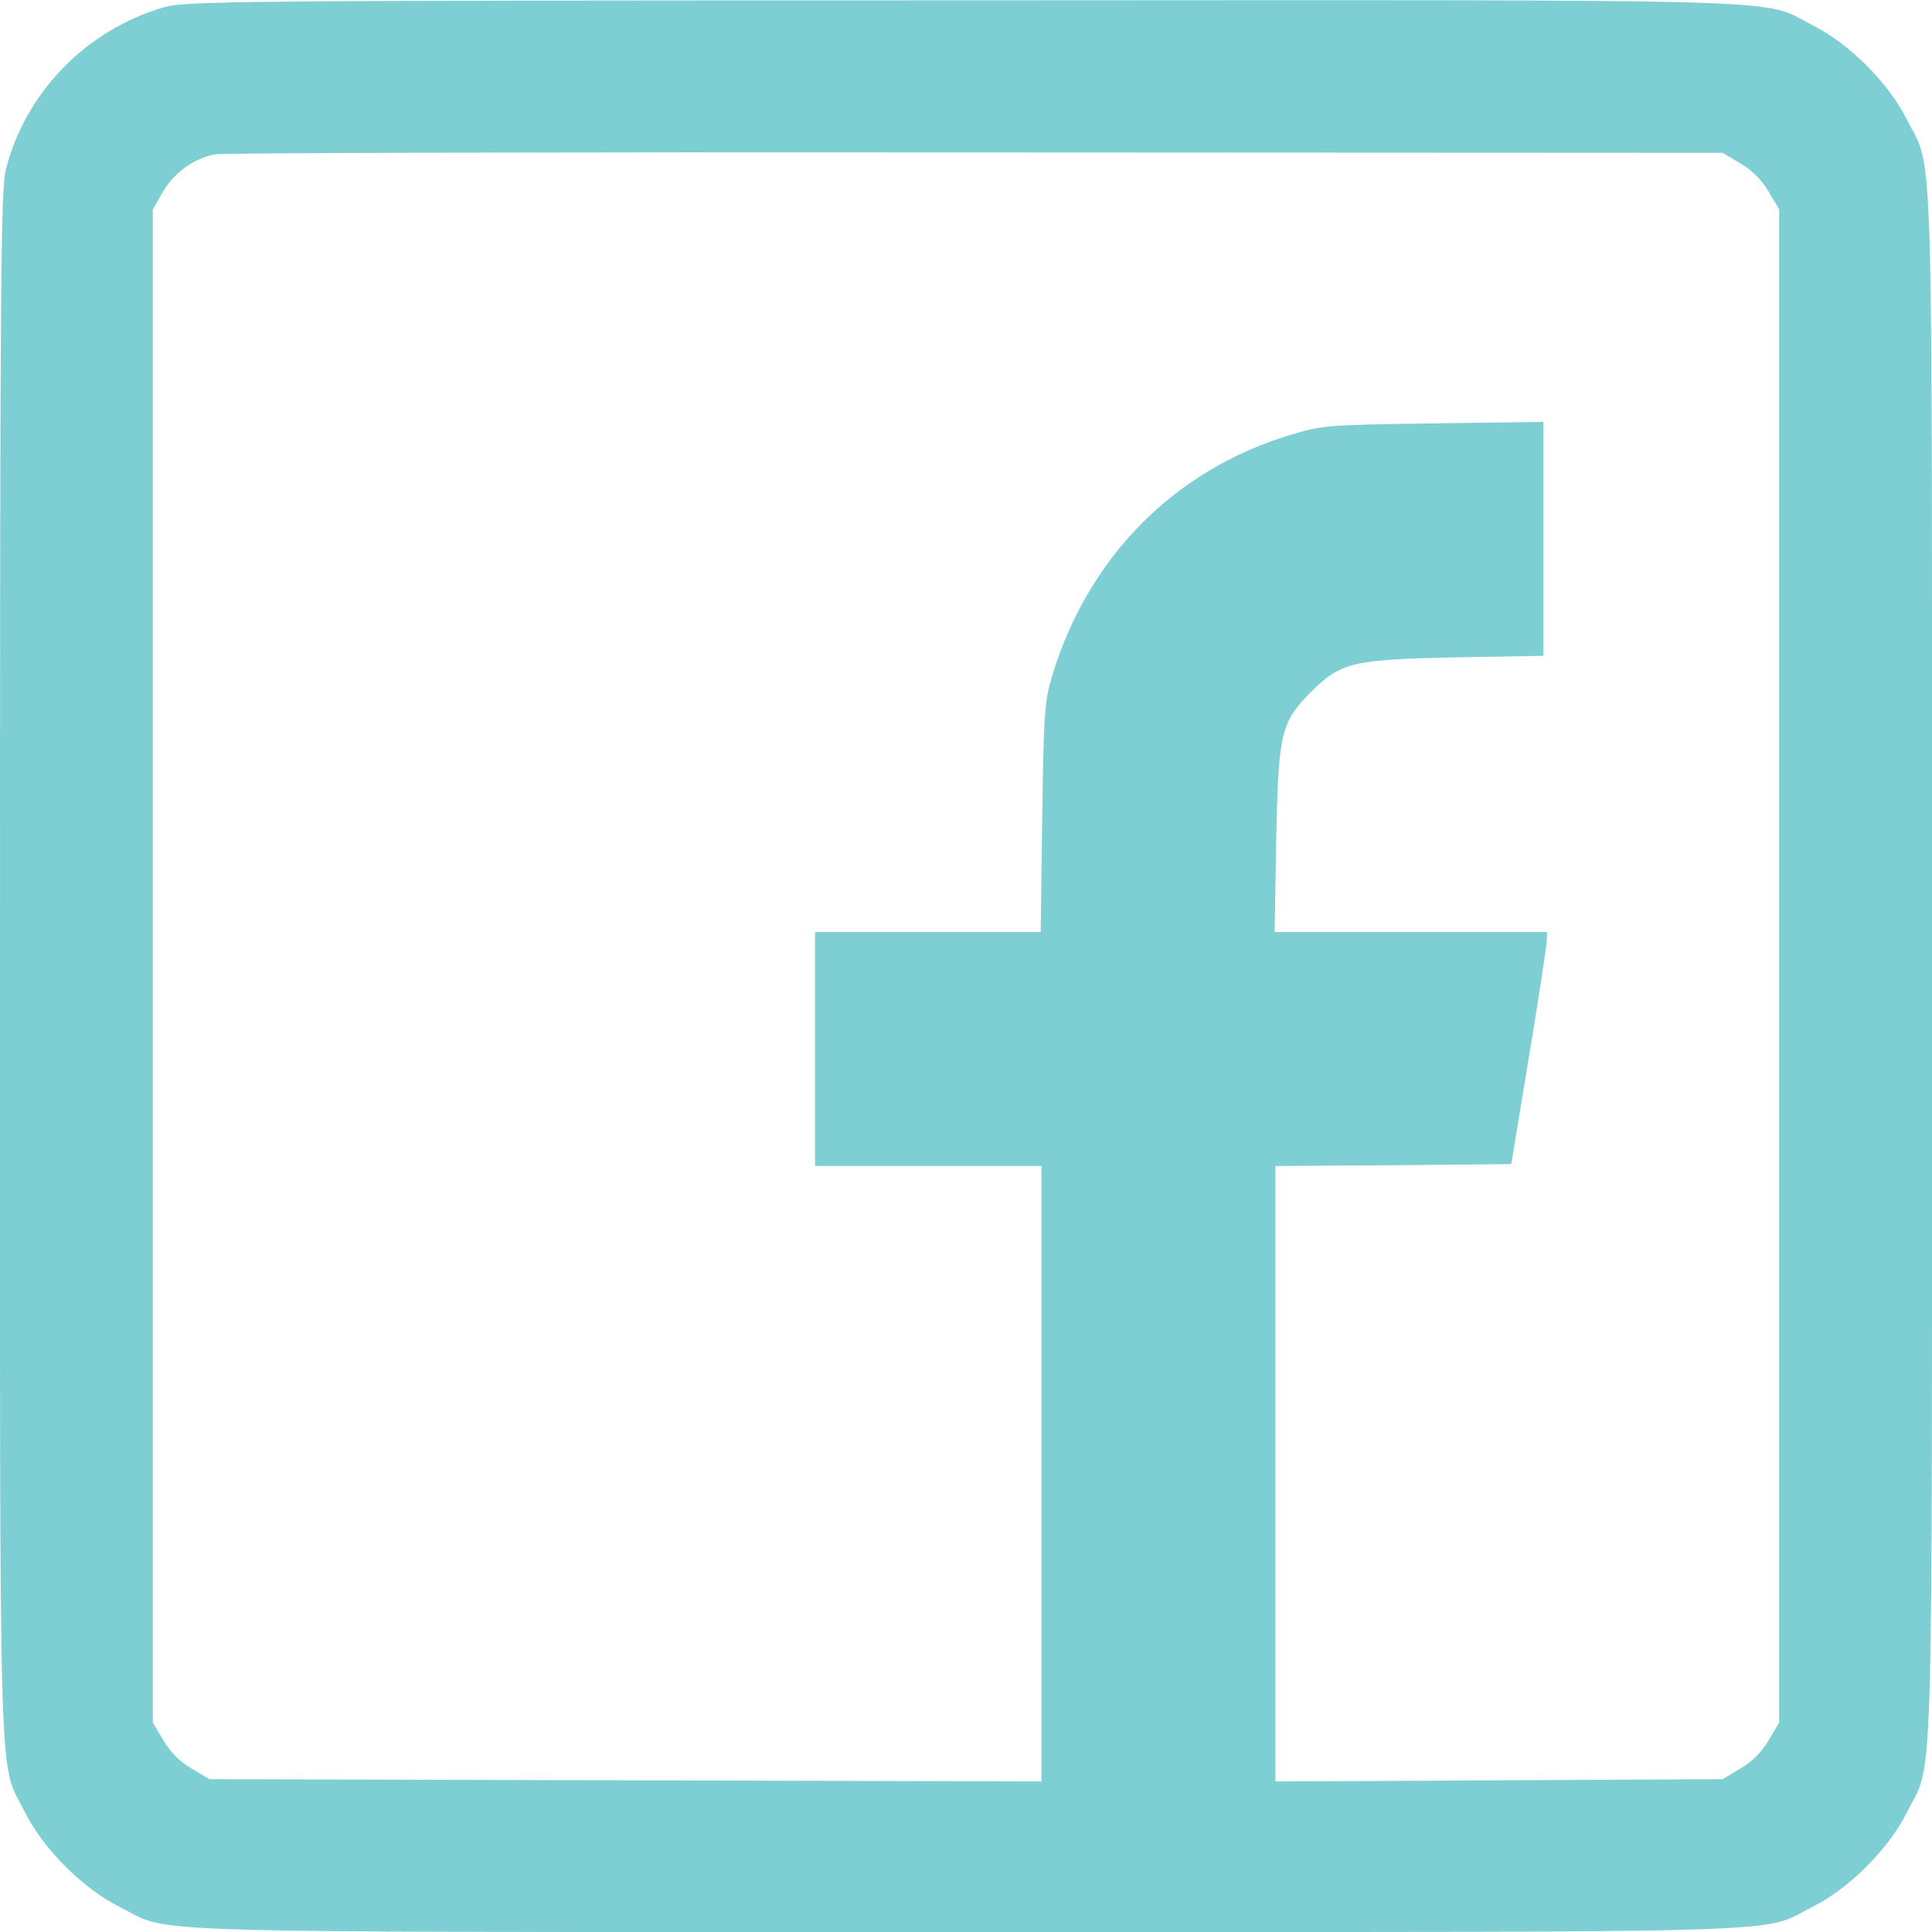
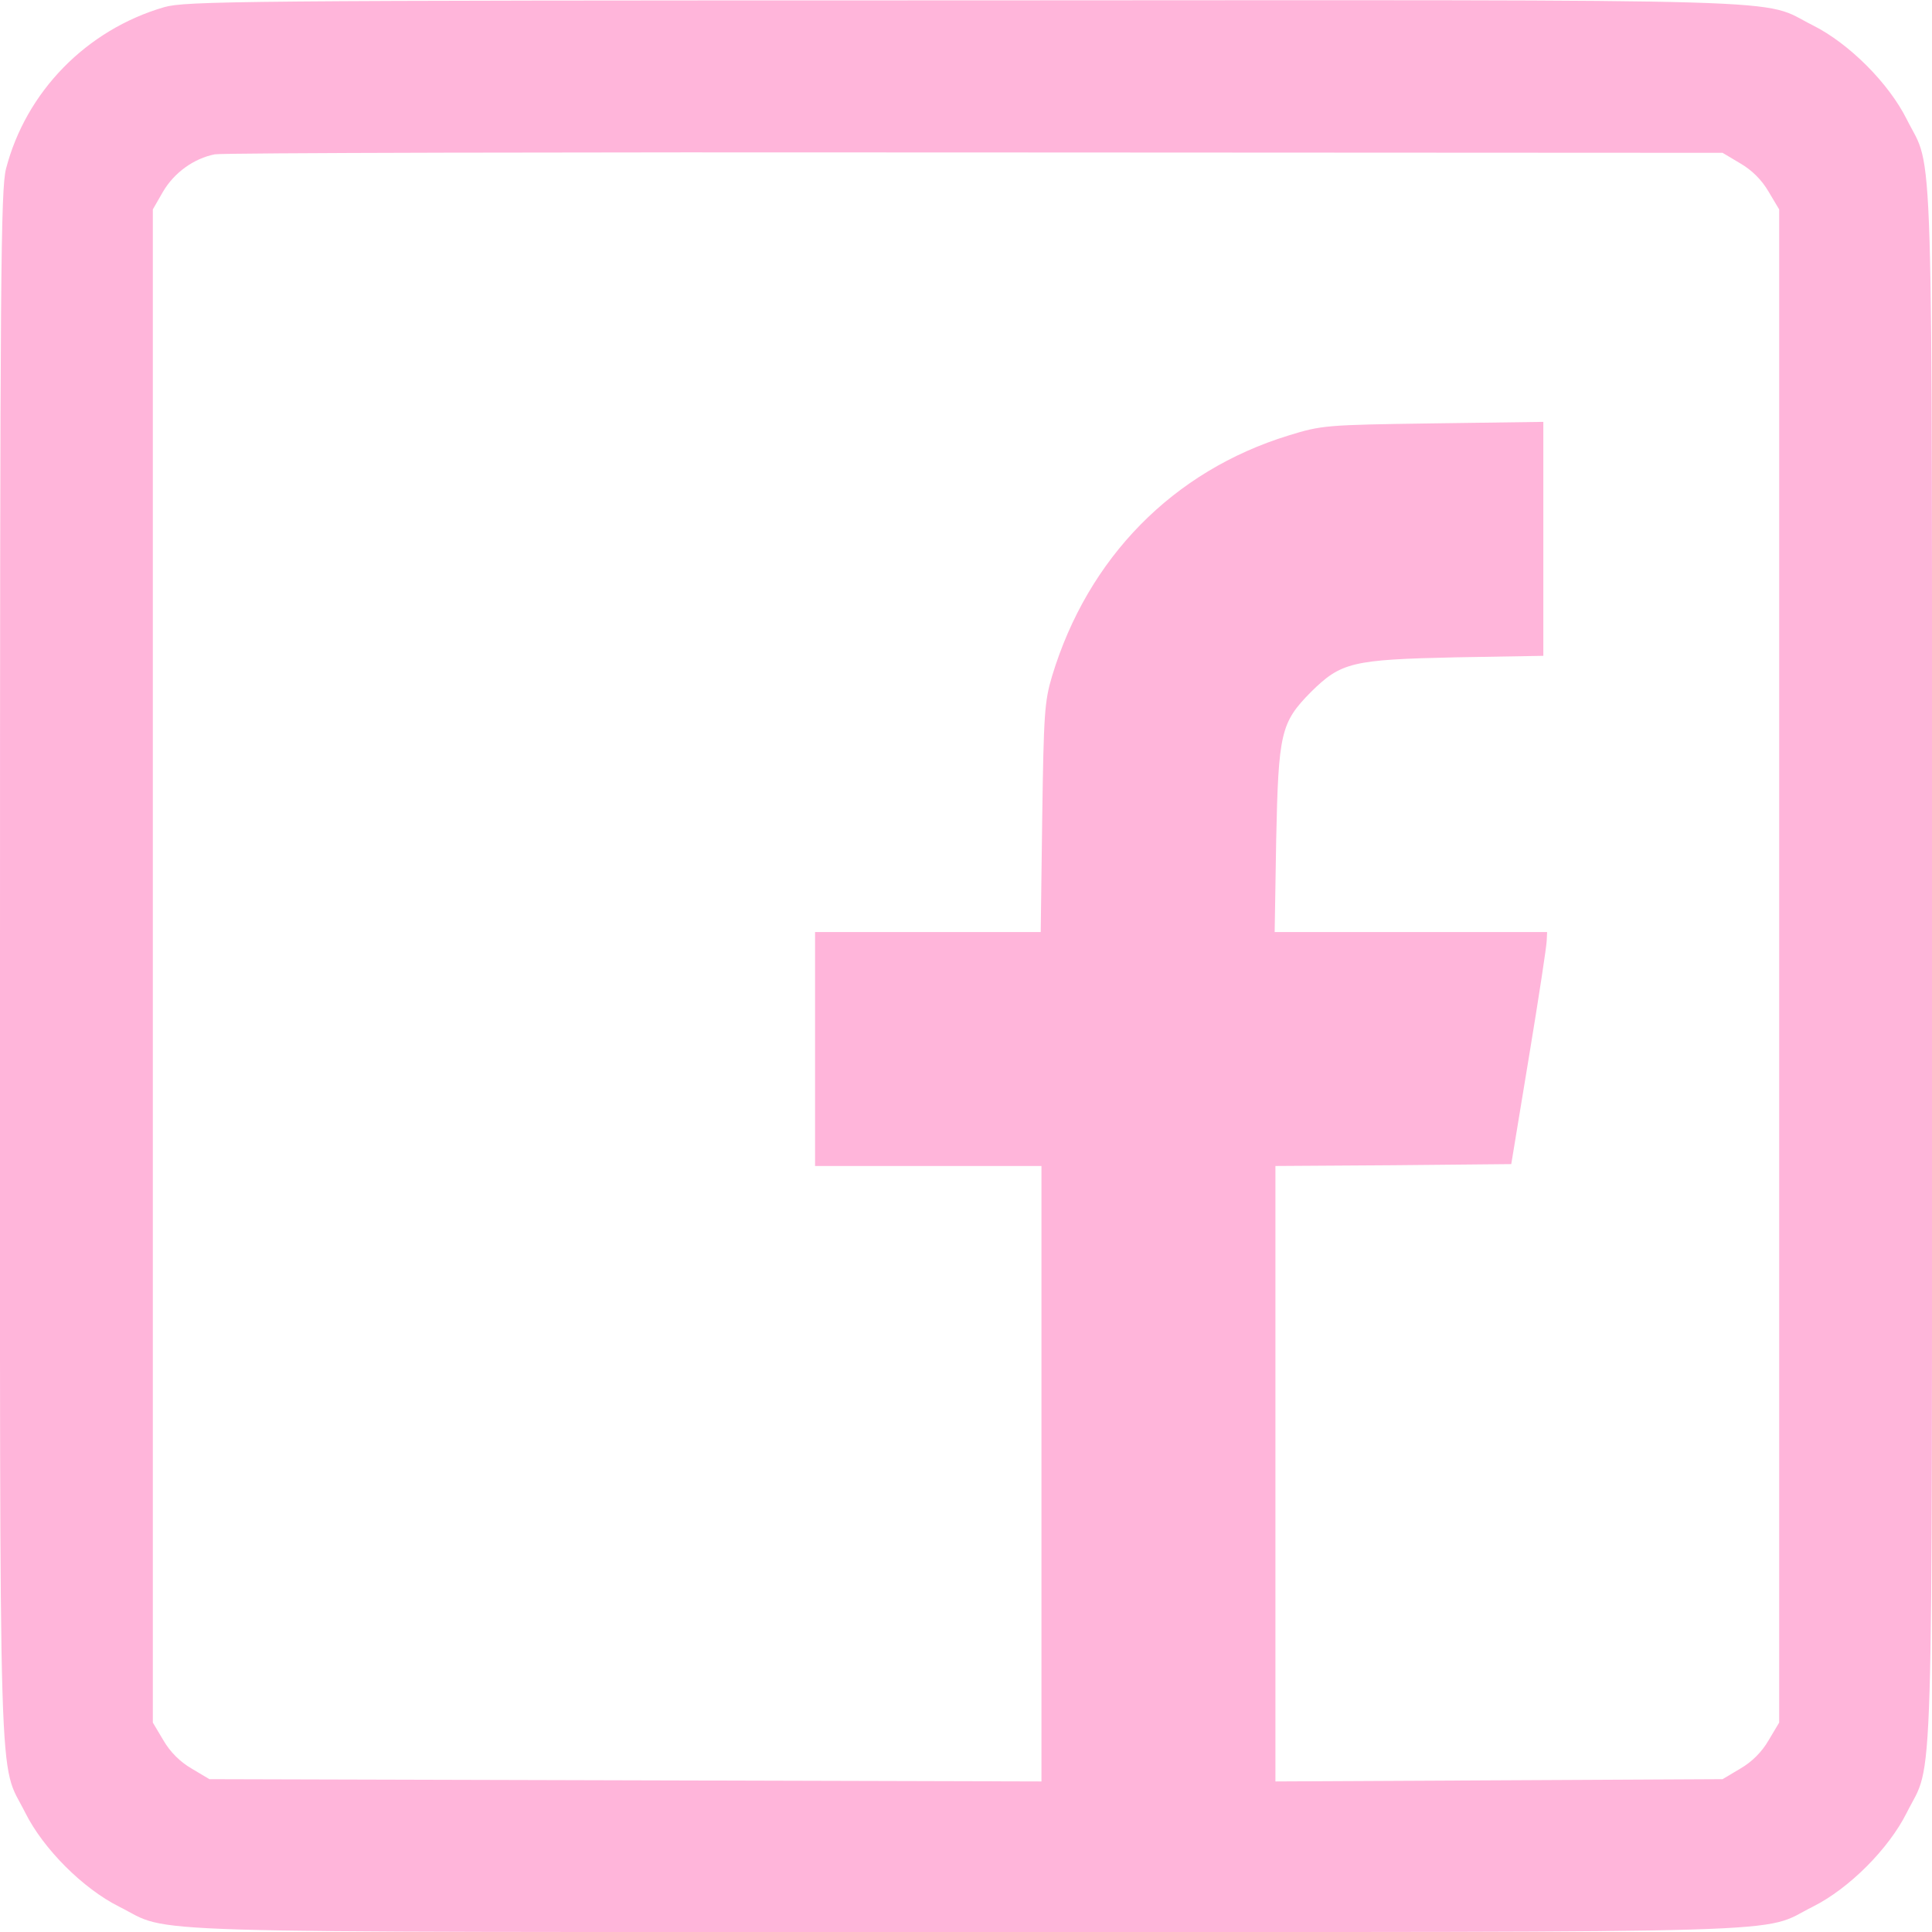
<svg xmlns="http://www.w3.org/2000/svg" version="1.0" width="512pt" height="512pt" viewBox="0 0 512 512" preserveAspectRatio="xMidYMid meet">
-   <g transform="translate(0,512) scale(0.1,-0.1)" fill="#7ecfd4" stroke="none">
+   <g transform="translate(0,512) scale(0.1,-0.1)" fill="#FFB5DA" stroke="none">
    <path d="M435 5101 c-206 -60 -366 -224 -419 -428 -14 -54 -16 -281 -16 -2113 0 -2278 -5 -2100 67 -2244 48 -96 153 -201 249 -249 144 -72 -34 -67 2244 -67 2278 0 2100 -5 2244 67 96 48 201 153 249 249 72 144 67 -34 67 2244 0 2278 5 2100 -67 2244 -48 96 -153 201 -249 249 -144 72 35 67 -2250 66 -1931 0 -2063 -2 -2119 -18z m4177 -414 c31 -18 57 -44 75 -75 l28 -47 0 -2005 0 -2005 -28 -47 c-18 -31 -44 -57 -75 -75 l-47 -28 -592 -3 -593 -3 0 815 0 816 312 2 313 3 47 285 c26 157 47 295 47 308 l1 22 -361 0 -361 0 4 243 c6 285 12 312 92 393 80 79 109 86 384 92 l232 4 0 310 0 310 -292 -4 c-286 -4 -295 -5 -383 -32 -306 -94 -532 -324 -627 -638 -20 -67 -22 -100 -26 -375 l-4 -303 -299 0 -299 0 0 -310 0 -310 300 0 300 0 0 -815 0 -816 -1102 3 -1103 3 -47 28 c-31 18 -57 44 -75 75 l-28 47 0 2005 0 2005 27 47 c30 51 82 88 137 99 20 4 927 6 2016 5 l1980 -1 47 -28z" />
  </g>
</svg>
